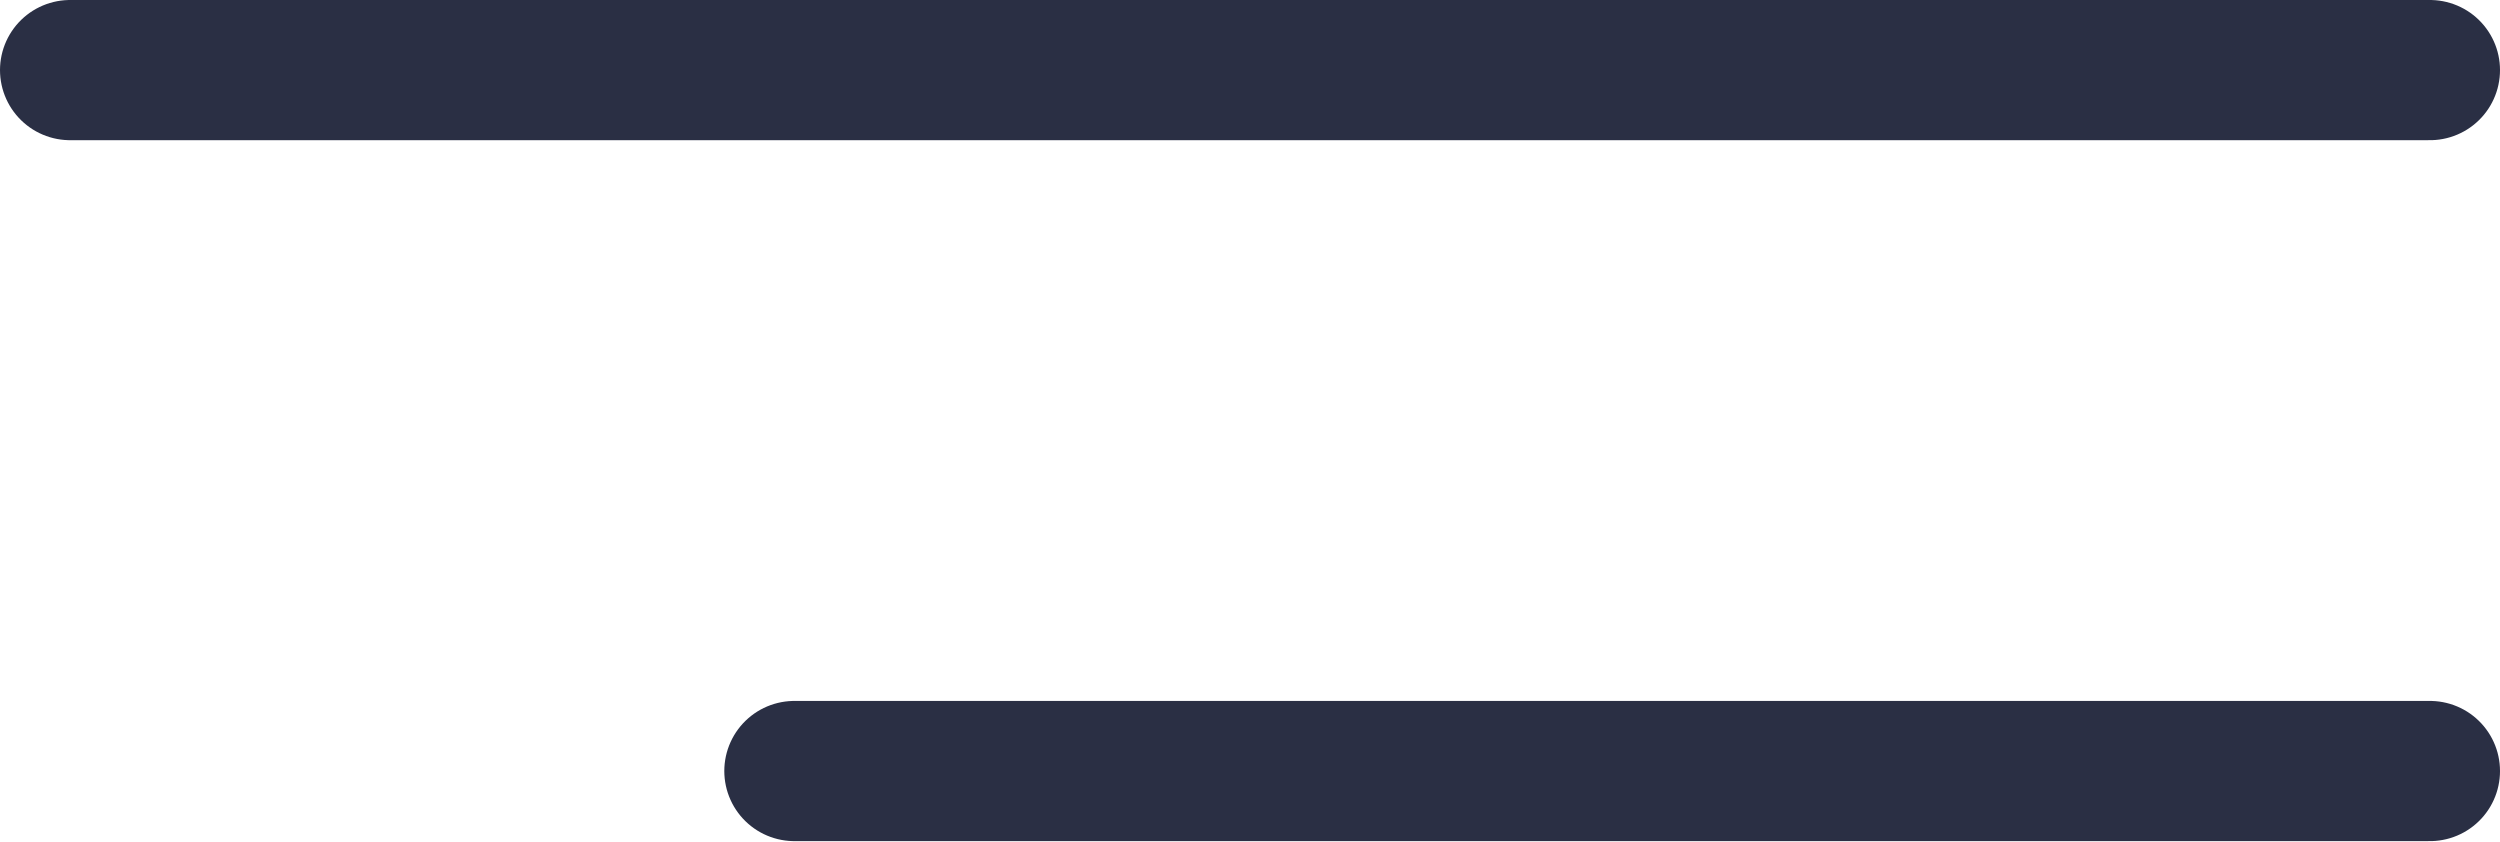
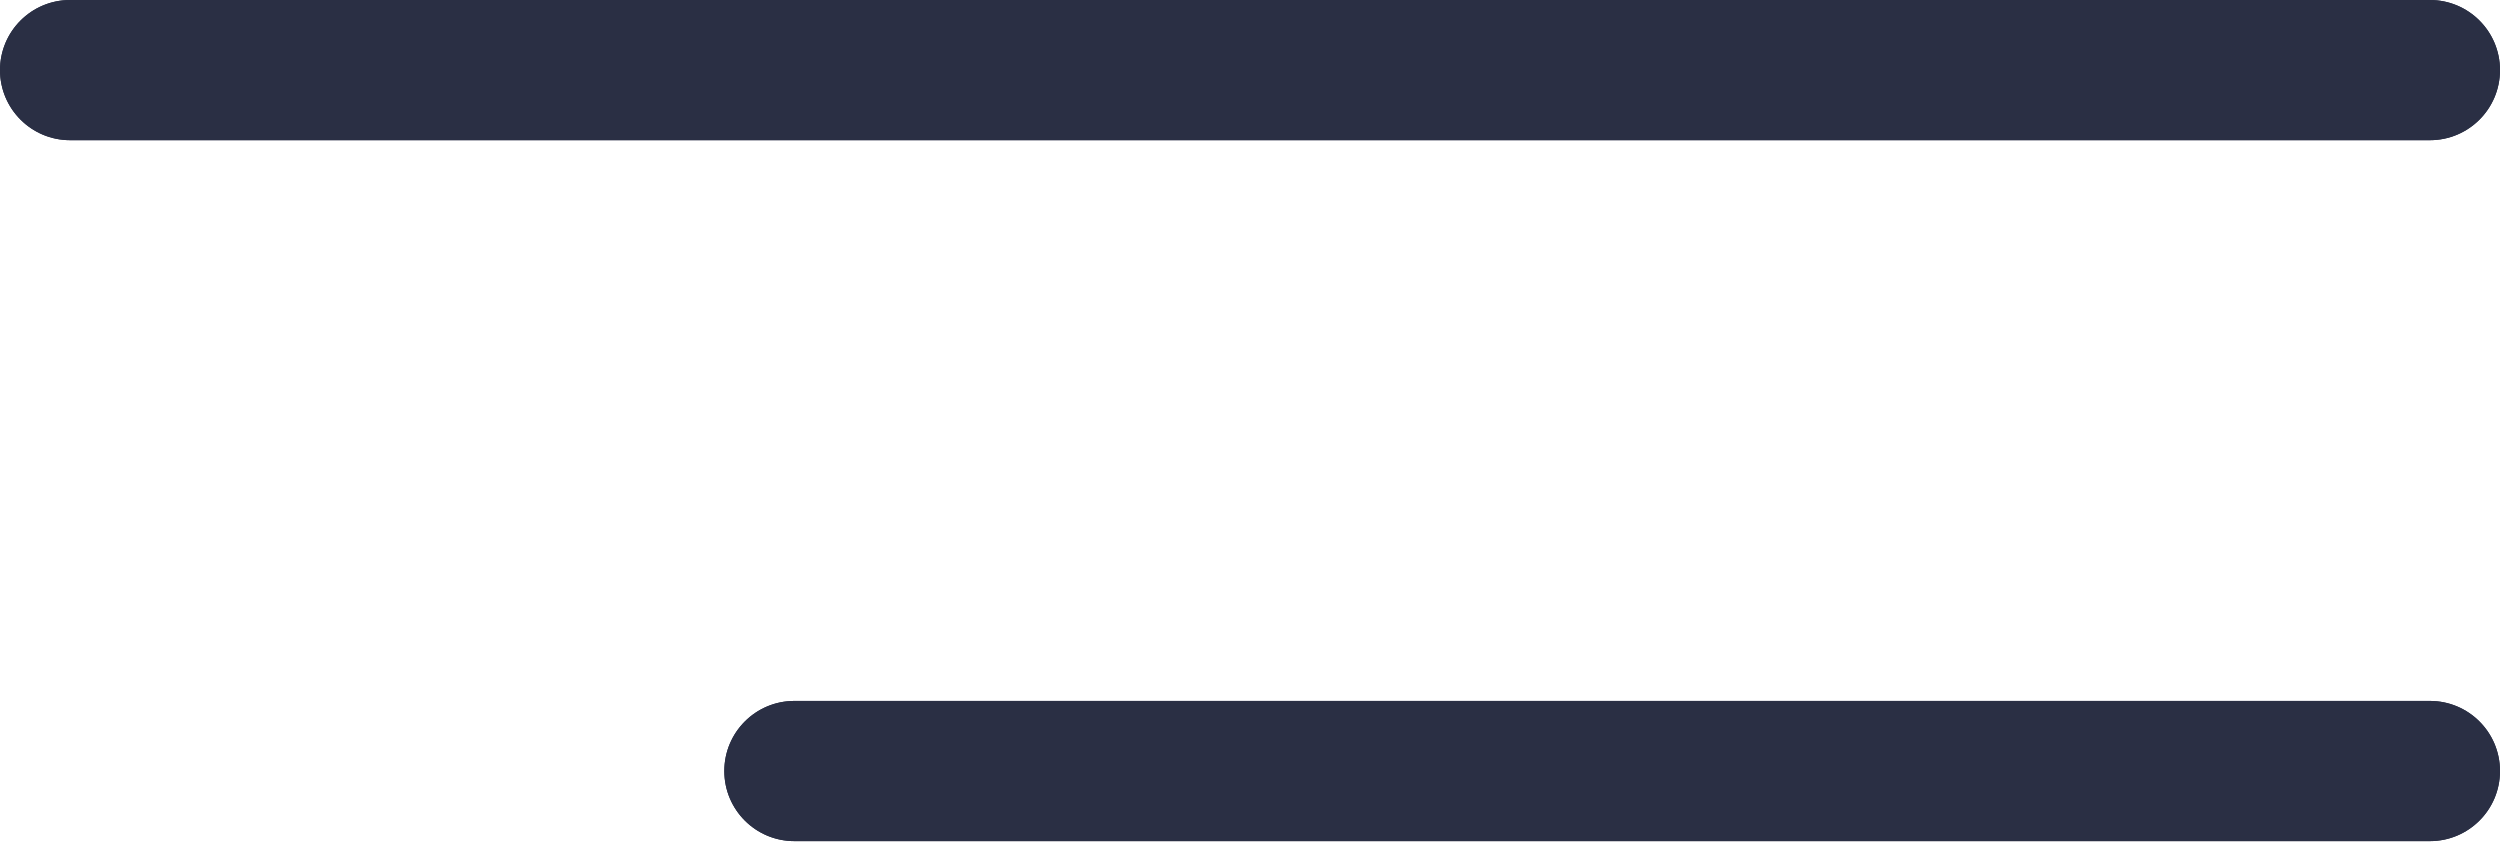
- <svg xmlns="http://www.w3.org/2000/svg" viewBox="0 0 53.5 18">
-   <defs>
-     <style>.cls-1{fill:none;stroke:#2a2f44;stroke-linecap:round;stroke-width:3px;}</style>
+ <svg xmlns="http://www.w3.org/2000/svg" viewBox="0 0 53.5 18" version="1.1" id="svg34">
+   <defs id="defs27">
+     <style id="style25">.cls-1{fill:none;stroke:#2a2f44;stroke-linecap:round;stroke-width:3px;}</style>
  </defs>
  <g id="Layer_2" data-name="Layer 2">
    <g id="Layer_1-2" data-name="Layer 1">
      <g id="Group_56" data-name="Group 56">
-         <line id="Line_2" data-name="Line 2" class="cls-1" x1="52" y1="1.5" x2="1.5" y2="1.5" />
-         <line id="Line_3" data-name="Line 3" class="cls-1" x1="52" y1="16.5" x2="17" y2="16.5" />
+         <path style="color:#000000;font-style:normal;font-variant:normal;font-weight:normal;font-stretch:normal;font-size:medium;line-height:normal;font-family:sans-serif;font-variant-ligatures:normal;font-variant-position:normal;font-variant-caps:normal;font-variant-numeric:normal;font-variant-alternates:normal;font-variant-east-asian:normal;font-feature-settings:normal;font-variation-settings:normal;text-indent:0;text-align:start;text-decoration:none;text-decoration-line:none;text-decoration-style:solid;text-decoration-color:#000000;letter-spacing:normal;word-spacing:normal;text-transform:none;writing-mode:lr-tb;direction:ltr;text-orientation:mixed;dominant-baseline:auto;baseline-shift:baseline;text-anchor:start;white-space:normal;shape-padding:0;shape-margin:0;inline-size:0;clip-rule:nonzero;display:inline;overflow:visible;visibility:visible;opacity:1;isolation:auto;mix-blend-mode:normal;color-interpolation:sRGB;color-interpolation-filters:linearRGB;solid-color:#000000;solid-opacity:1;vector-effect:none;fill:#2a2f44;fill-opacity:1;fill-rule:nonzero;stroke:none;stroke-width:3px;stroke-linecap:round;stroke-linejoin:miter;stroke-miterlimit:4;stroke-dasharray:none;stroke-dashoffset:0;stroke-opacity:1;color-rendering:auto;image-rendering:auto;shape-rendering:auto;text-rendering:auto;enable-background:accumulate;stop-color:#000000;stop-opacity:1" d="M 1.5,0 A 1.5,1.5 0 0 0 0,1.5 1.5,1.5 0 0 0 1.5,3 H 52 A 1.5,1.5 0 0 0 53.5,1.5 1.5,1.5 0 0 0 52,0 Z" id="path44" />
+         <path style="color:#000000;font-style:normal;font-variant:normal;font-weight:normal;font-stretch:normal;font-size:medium;line-height:normal;font-family:sans-serif;font-variant-ligatures:normal;font-variant-position:normal;font-variant-caps:normal;font-variant-numeric:normal;font-variant-alternates:normal;font-variant-east-asian:normal;font-feature-settings:normal;font-variation-settings:normal;text-indent:0;text-align:start;text-decoration:none;text-decoration-line:none;text-decoration-style:solid;text-decoration-color:#000000;letter-spacing:normal;word-spacing:normal;text-transform:none;writing-mode:lr-tb;direction:ltr;text-orientation:mixed;dominant-baseline:auto;baseline-shift:baseline;text-anchor:start;white-space:normal;shape-padding:0;shape-margin:0;inline-size:0;clip-rule:nonzero;display:inline;overflow:visible;visibility:visible;opacity:1;isolation:auto;mix-blend-mode:normal;color-interpolation:sRGB;color-interpolation-filters:linearRGB;solid-color:#000000;solid-opacity:1;vector-effect:none;fill:#2a2f44;fill-opacity:1;fill-rule:nonzero;stroke:none;stroke-width:3px;stroke-linecap:round;stroke-linejoin:miter;stroke-miterlimit:4;stroke-dasharray:none;stroke-dashoffset:0;stroke-opacity:1;color-rendering:auto;image-rendering:auto;shape-rendering:auto;text-rendering:auto;enable-background:accumulate;stop-color:#000000;stop-opacity:1" d="M 17,15 A 1.5,1.5 0 0 0 15.5,16.5 1.5,1.5 0 0 0 17,18 H 52 A 1.5,1.5 0 0 0 53.5,16.5 1.5,1.5 0 0 0 52,15 Z" id="path48" />
+       </g>
+     </g>
+   </g>
+   <g id="g58" data-name="Layer 2">
+     <g id="g56" data-name="Layer 1">
+       <g id="g54" data-name="Group 56">
+         <path style="color:#000000;font-style:normal;font-variant:normal;font-weight:normal;font-stretch:normal;font-size:medium;line-height:normal;font-family:sans-serif;font-variant-ligatures:normal;font-variant-position:normal;font-variant-caps:normal;font-variant-numeric:normal;font-variant-alternates:normal;font-variant-east-asian:normal;font-feature-settings:normal;font-variation-settings:normal;text-indent:0;text-align:start;text-decoration:none;text-decoration-line:none;text-decoration-style:solid;text-decoration-color:#000000;letter-spacing:normal;word-spacing:normal;text-transform:none;writing-mode:lr-tb;direction:ltr;text-orientation:mixed;dominant-baseline:auto;baseline-shift:baseline;text-anchor:start;white-space:normal;shape-padding:0;shape-margin:0;inline-size:0;clip-rule:nonzero;display:inline;overflow:visible;visibility:visible;opacity:1;isolation:auto;mix-blend-mode:normal;color-interpolation:sRGB;color-interpolation-filters:linearRGB;solid-color:#000000;solid-opacity:1;vector-effect:none;fill:#2a2f44;fill-opacity:1;fill-rule:nonzero;stroke:none;stroke-width:3px;stroke-linecap:round;stroke-linejoin:miter;stroke-miterlimit:4;stroke-dasharray:none;stroke-dashoffset:0;stroke-opacity:1;color-rendering:auto;image-rendering:auto;shape-rendering:auto;text-rendering:auto;enable-background:accumulate;stop-color:#000000;stop-opacity:1" d="M 1.5,0 A 1.5,1.5 0 0 0 0,1.5 1.5,1.5 0 0 0 1.5,3 H 52 A 1.5,1.5 0 0 0 53.5,1.5 1.5,1.5 0 0 0 52,0 Z" id="path50" />
+         <path style="color:#000000;font-style:normal;font-variant:normal;font-weight:normal;font-stretch:normal;font-size:medium;line-height:normal;font-family:sans-serif;font-variant-ligatures:normal;font-variant-position:normal;font-variant-caps:normal;font-variant-numeric:normal;font-variant-alternates:normal;font-variant-east-asian:normal;font-feature-settings:normal;font-variation-settings:normal;text-indent:0;text-align:start;text-decoration:none;text-decoration-line:none;text-decoration-style:solid;text-decoration-color:#000000;letter-spacing:normal;word-spacing:normal;text-transform:none;writing-mode:lr-tb;direction:ltr;text-orientation:mixed;dominant-baseline:auto;baseline-shift:baseline;text-anchor:start;white-space:normal;shape-padding:0;shape-margin:0;inline-size:0;clip-rule:nonzero;display:inline;overflow:visible;visibility:visible;opacity:1;isolation:auto;mix-blend-mode:normal;color-interpolation:sRGB;color-interpolation-filters:linearRGB;solid-color:#000000;solid-opacity:1;vector-effect:none;fill:#2a2f44;fill-opacity:1;fill-rule:nonzero;stroke:none;stroke-width:3px;stroke-linecap:round;stroke-linejoin:miter;stroke-miterlimit:4;stroke-dasharray:none;stroke-dashoffset:0;stroke-opacity:1;color-rendering:auto;image-rendering:auto;shape-rendering:auto;text-rendering:auto;enable-background:accumulate;stop-color:#000000;stop-opacity:1" d="M 17,15 A 1.5,1.5 0 0 0 15.5,16.5 1.5,1.5 0 0 0 17,18 H 52 A 1.5,1.5 0 0 0 53.5,16.5 1.5,1.5 0 0 0 52,15 Z" id="path52" />
      </g>
    </g>
  </g>
</svg>
